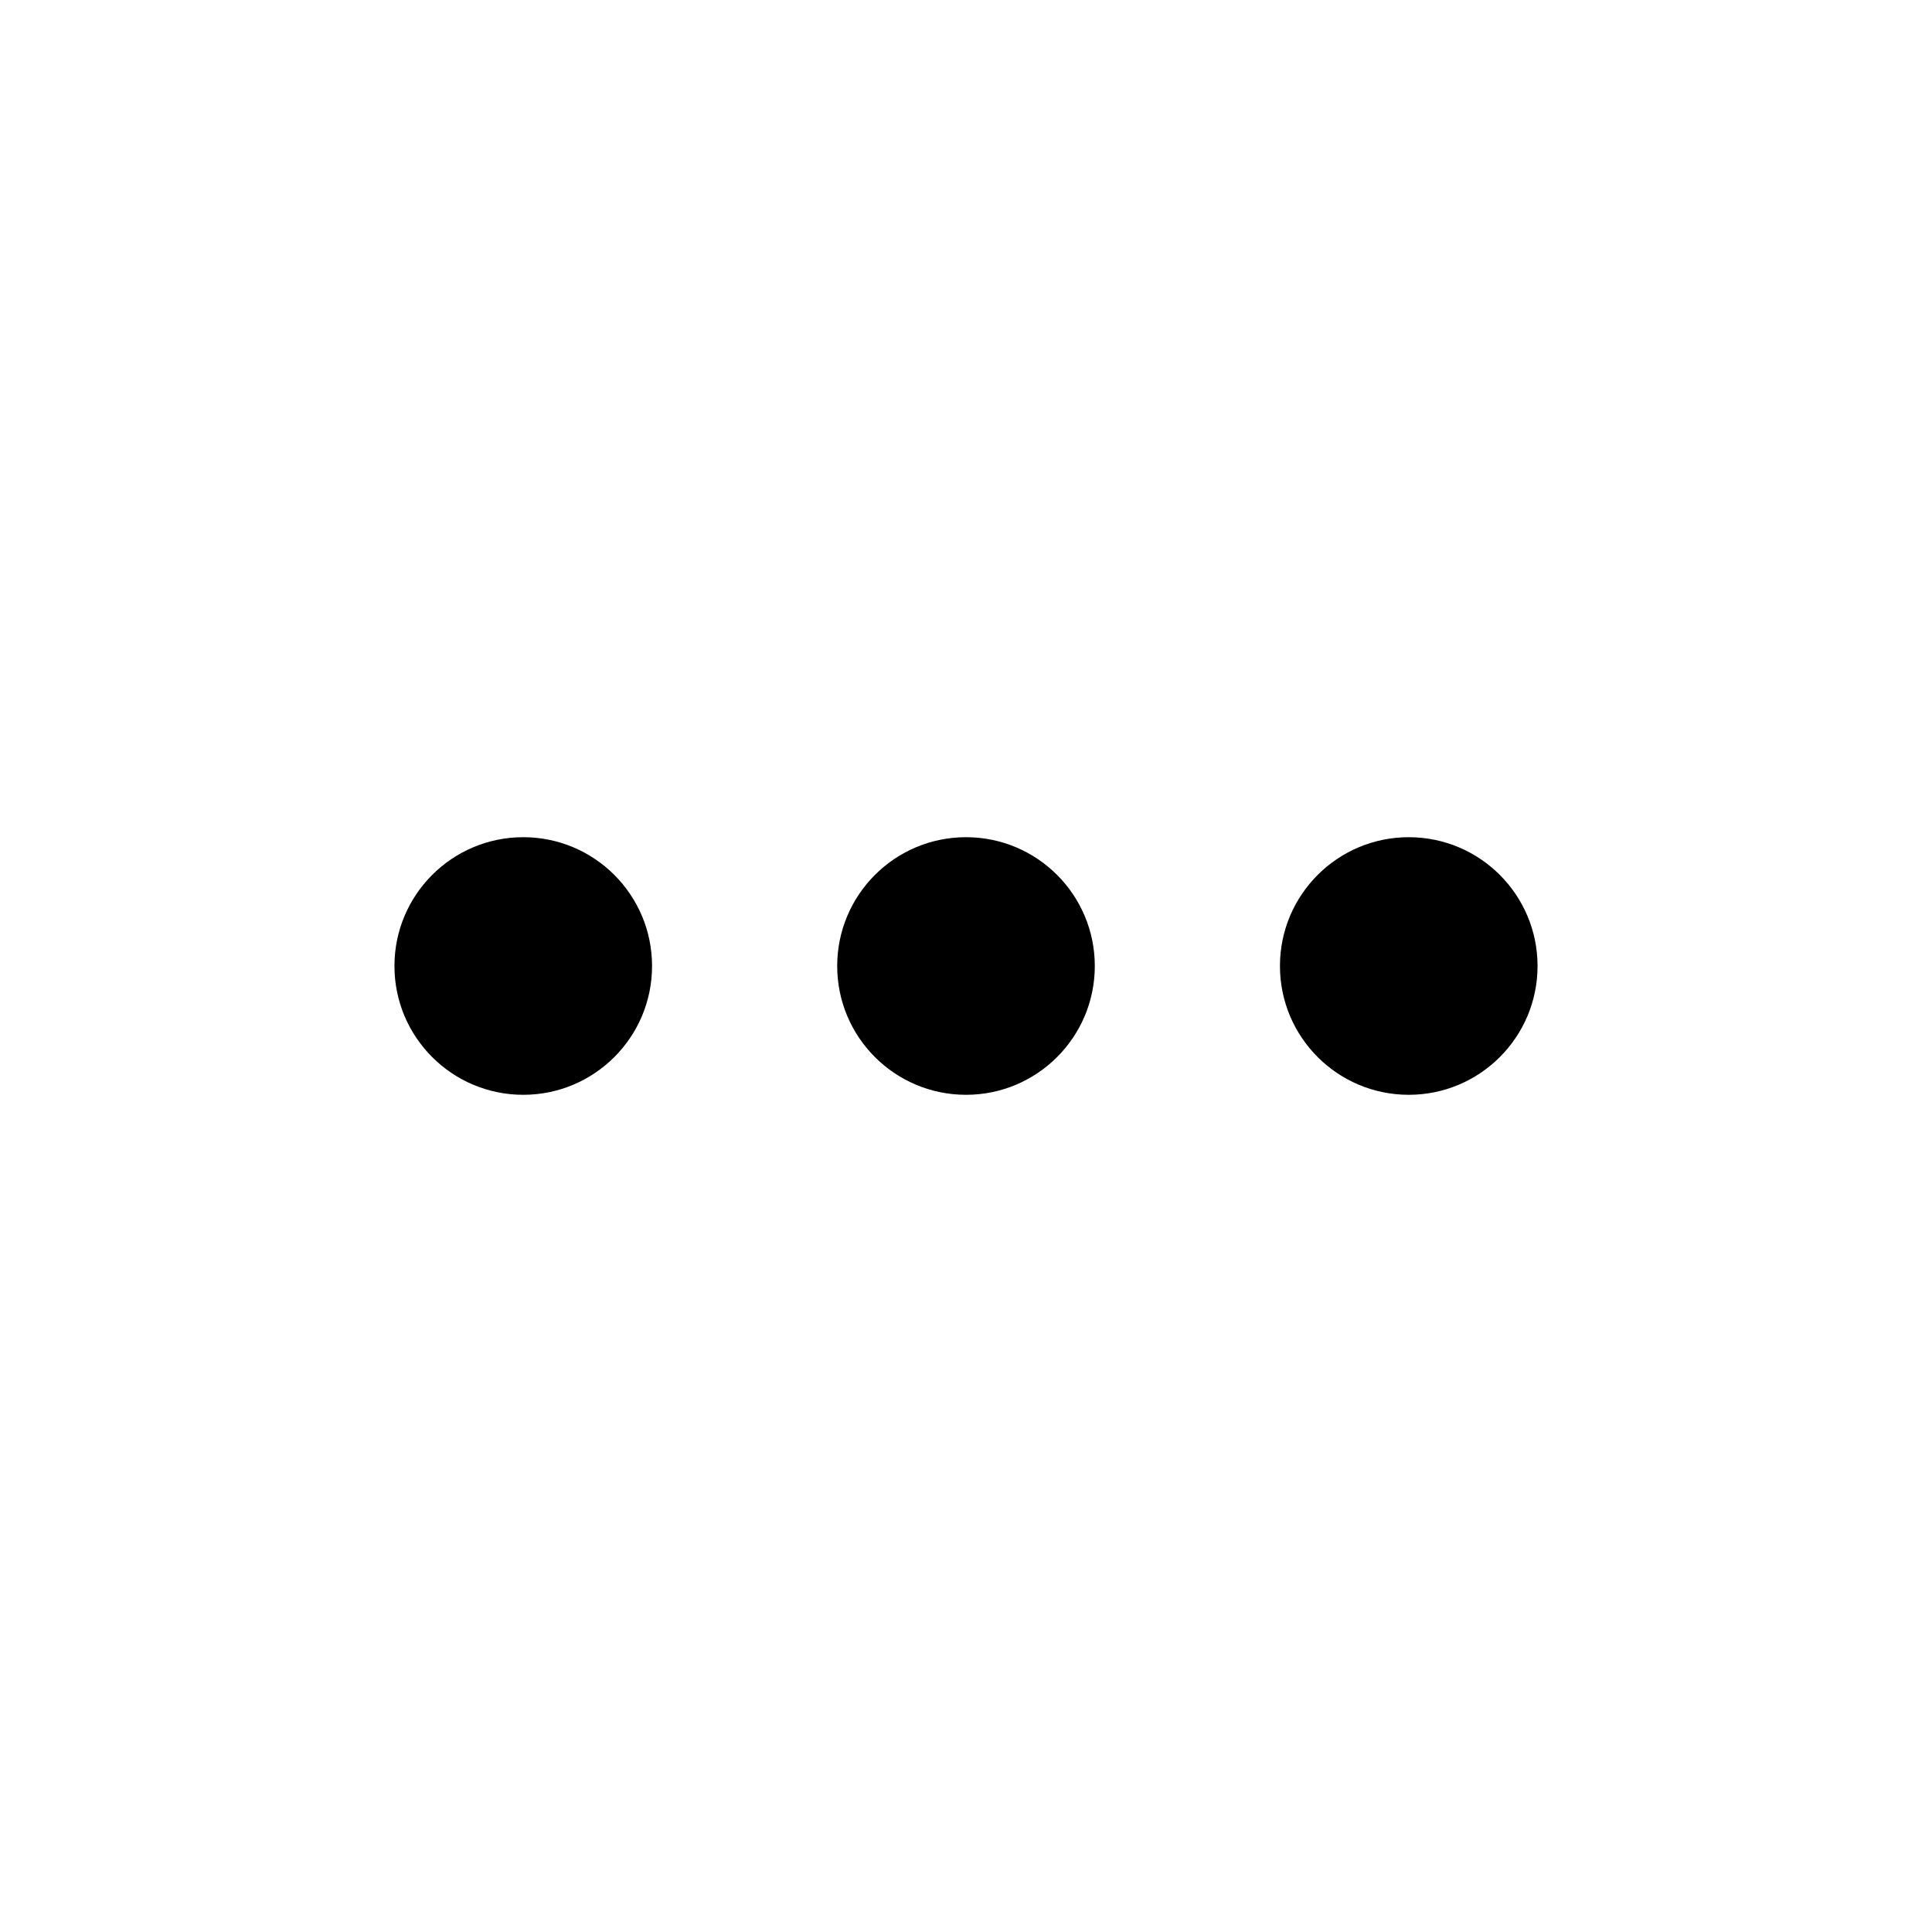
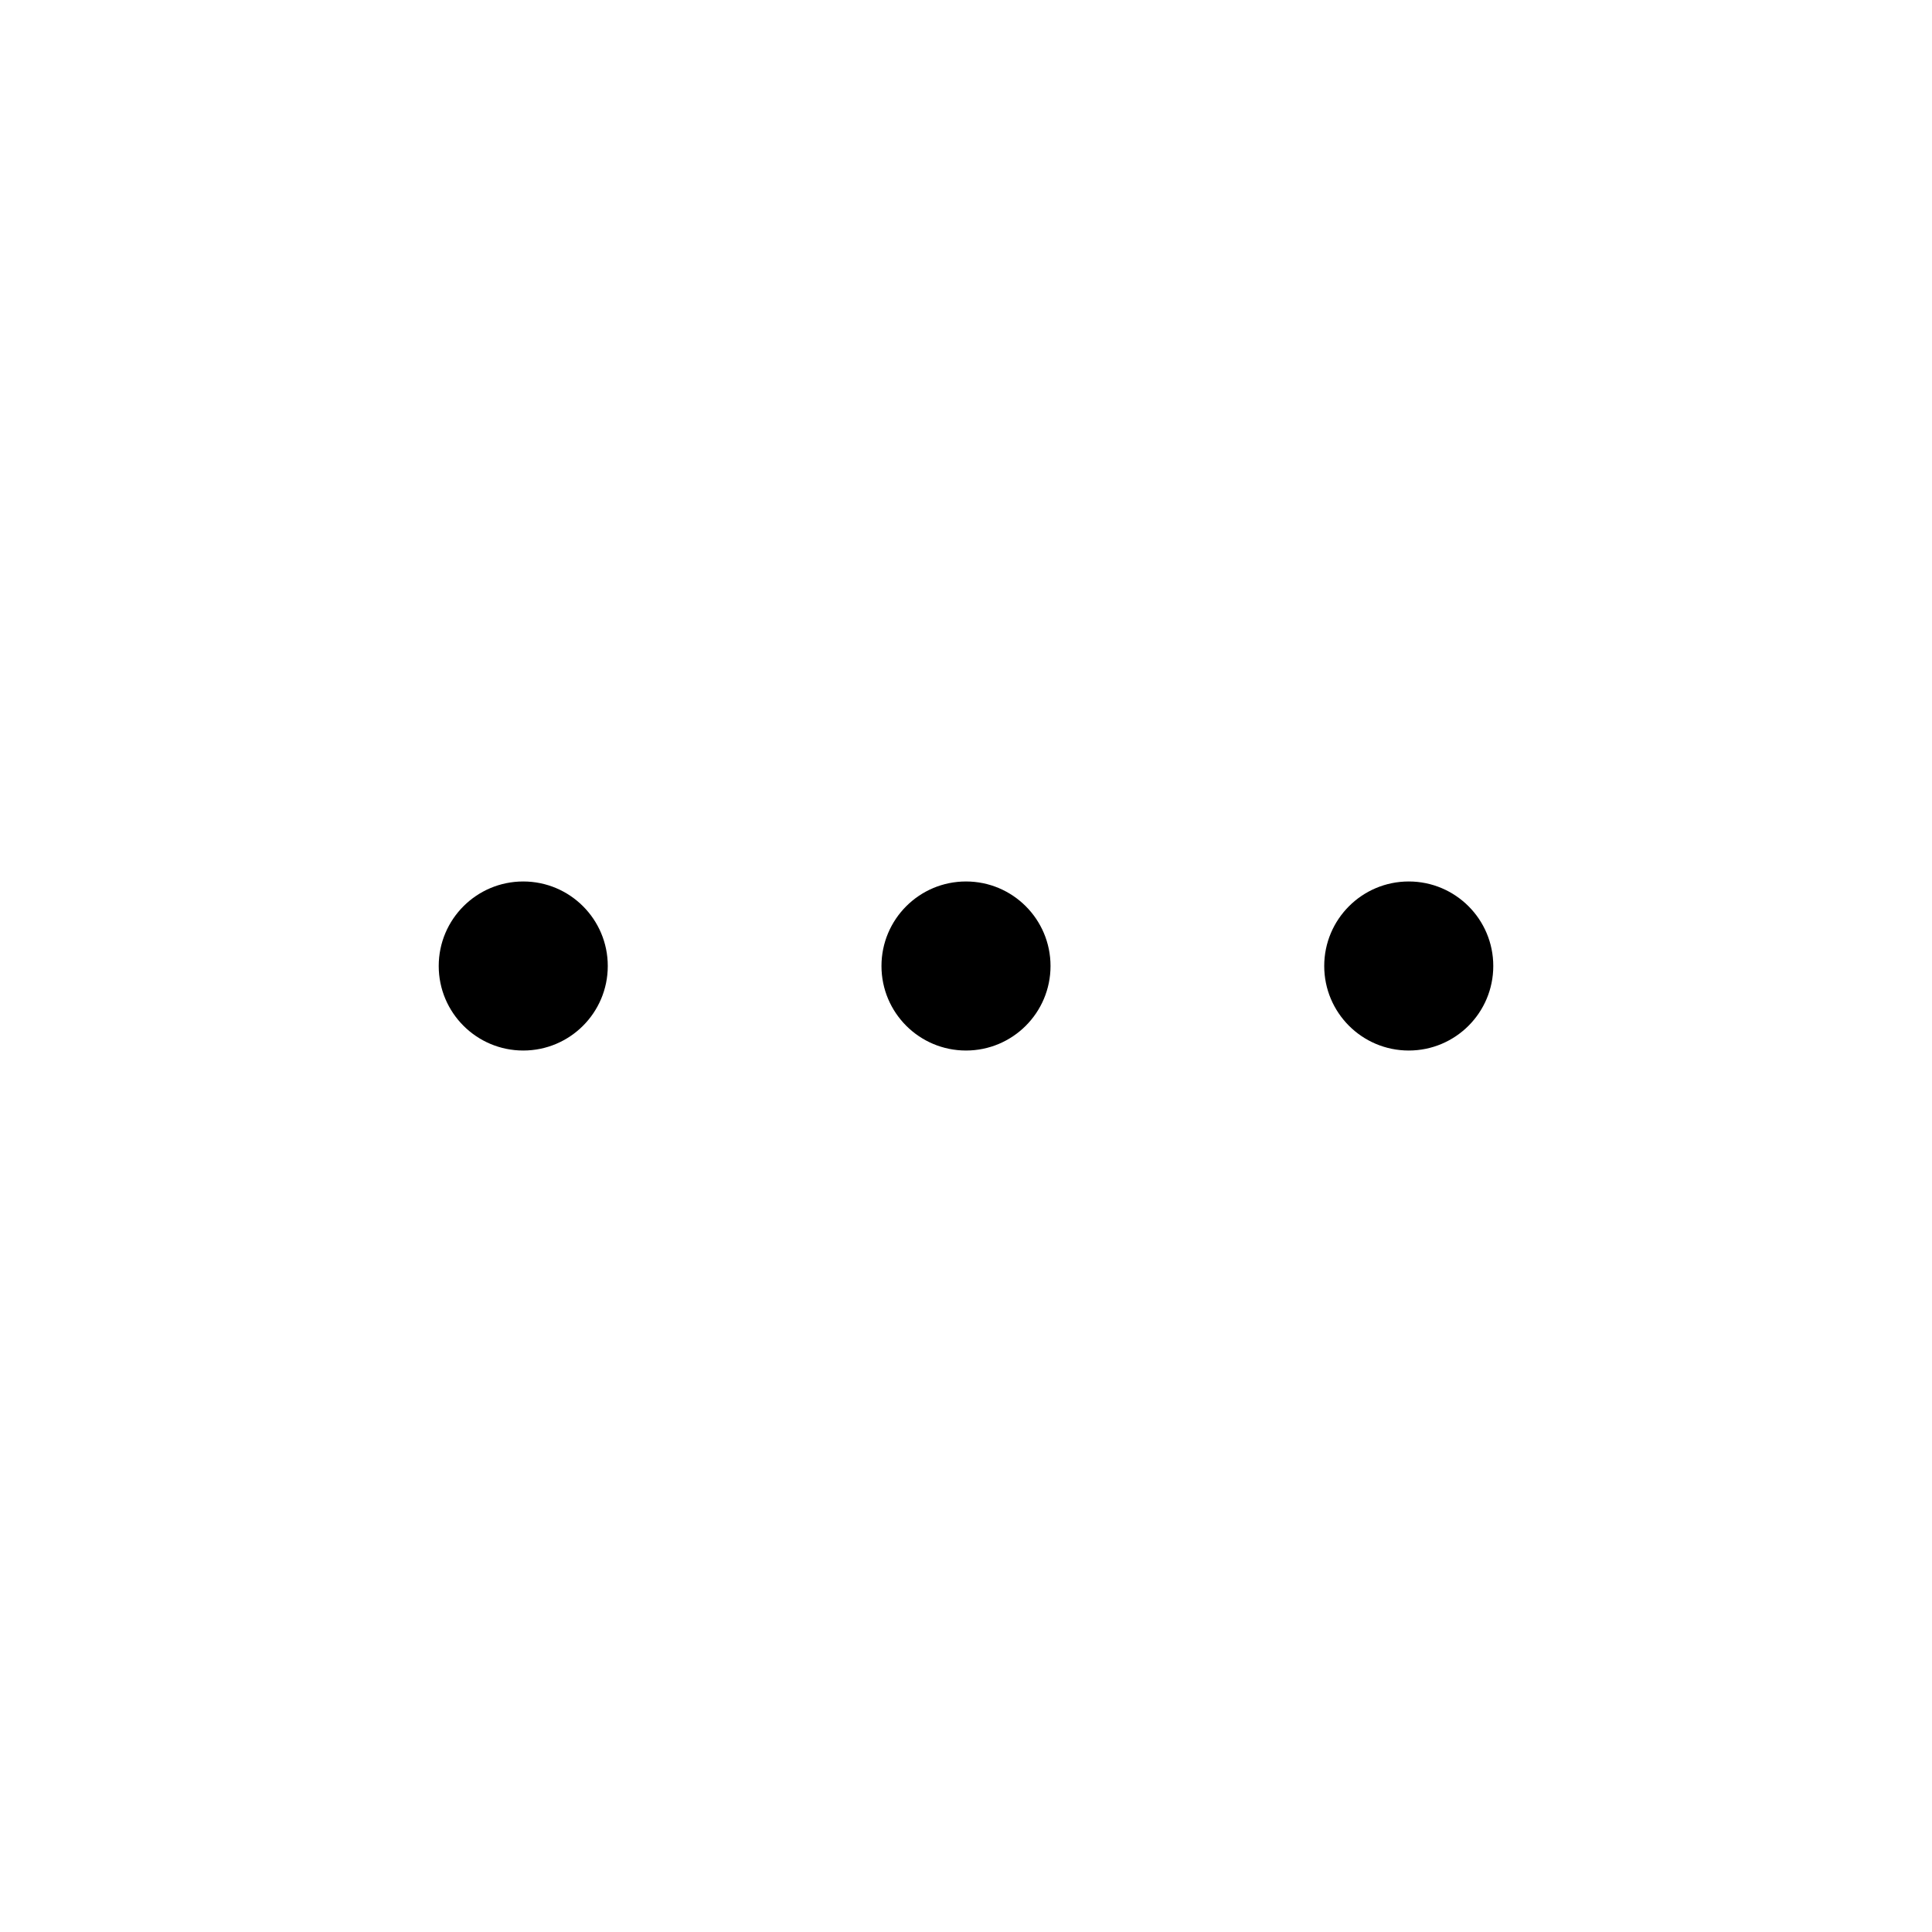
- <svg xmlns="http://www.w3.org/2000/svg" width="24" height="24" viewBox="0 0 24 24" aria-hidden="true" role="img">
-   <circle cx="6.5" cy="12" r="1.6" fill="currentColor" stroke="none" />
-   <circle cx="12" cy="12" r="1.6" fill="currentColor" stroke="none" />
-   <circle cx="17.5" cy="12" r="1.6" fill="currentColor" stroke="none" />
+ <svg xmlns="http://www.w3.org/2000/svg" width="48" height="48" viewBox="0 0 48 48" fill="none" role="img" aria-hidden="true">
+   <circle cx="13" cy="24" r="2.1" fill="currentColor" stroke="none" />
+   <circle cx="24" cy="24" r="2.1" fill="currentColor" stroke="none" />
+   <circle cx="35" cy="24" r="2.1" fill="currentColor" stroke="none" />
</svg>
